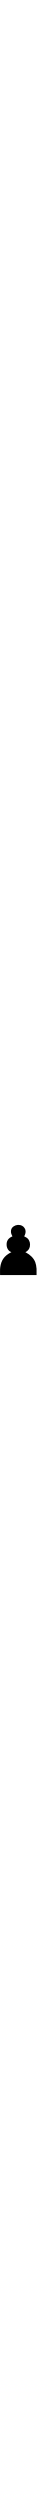
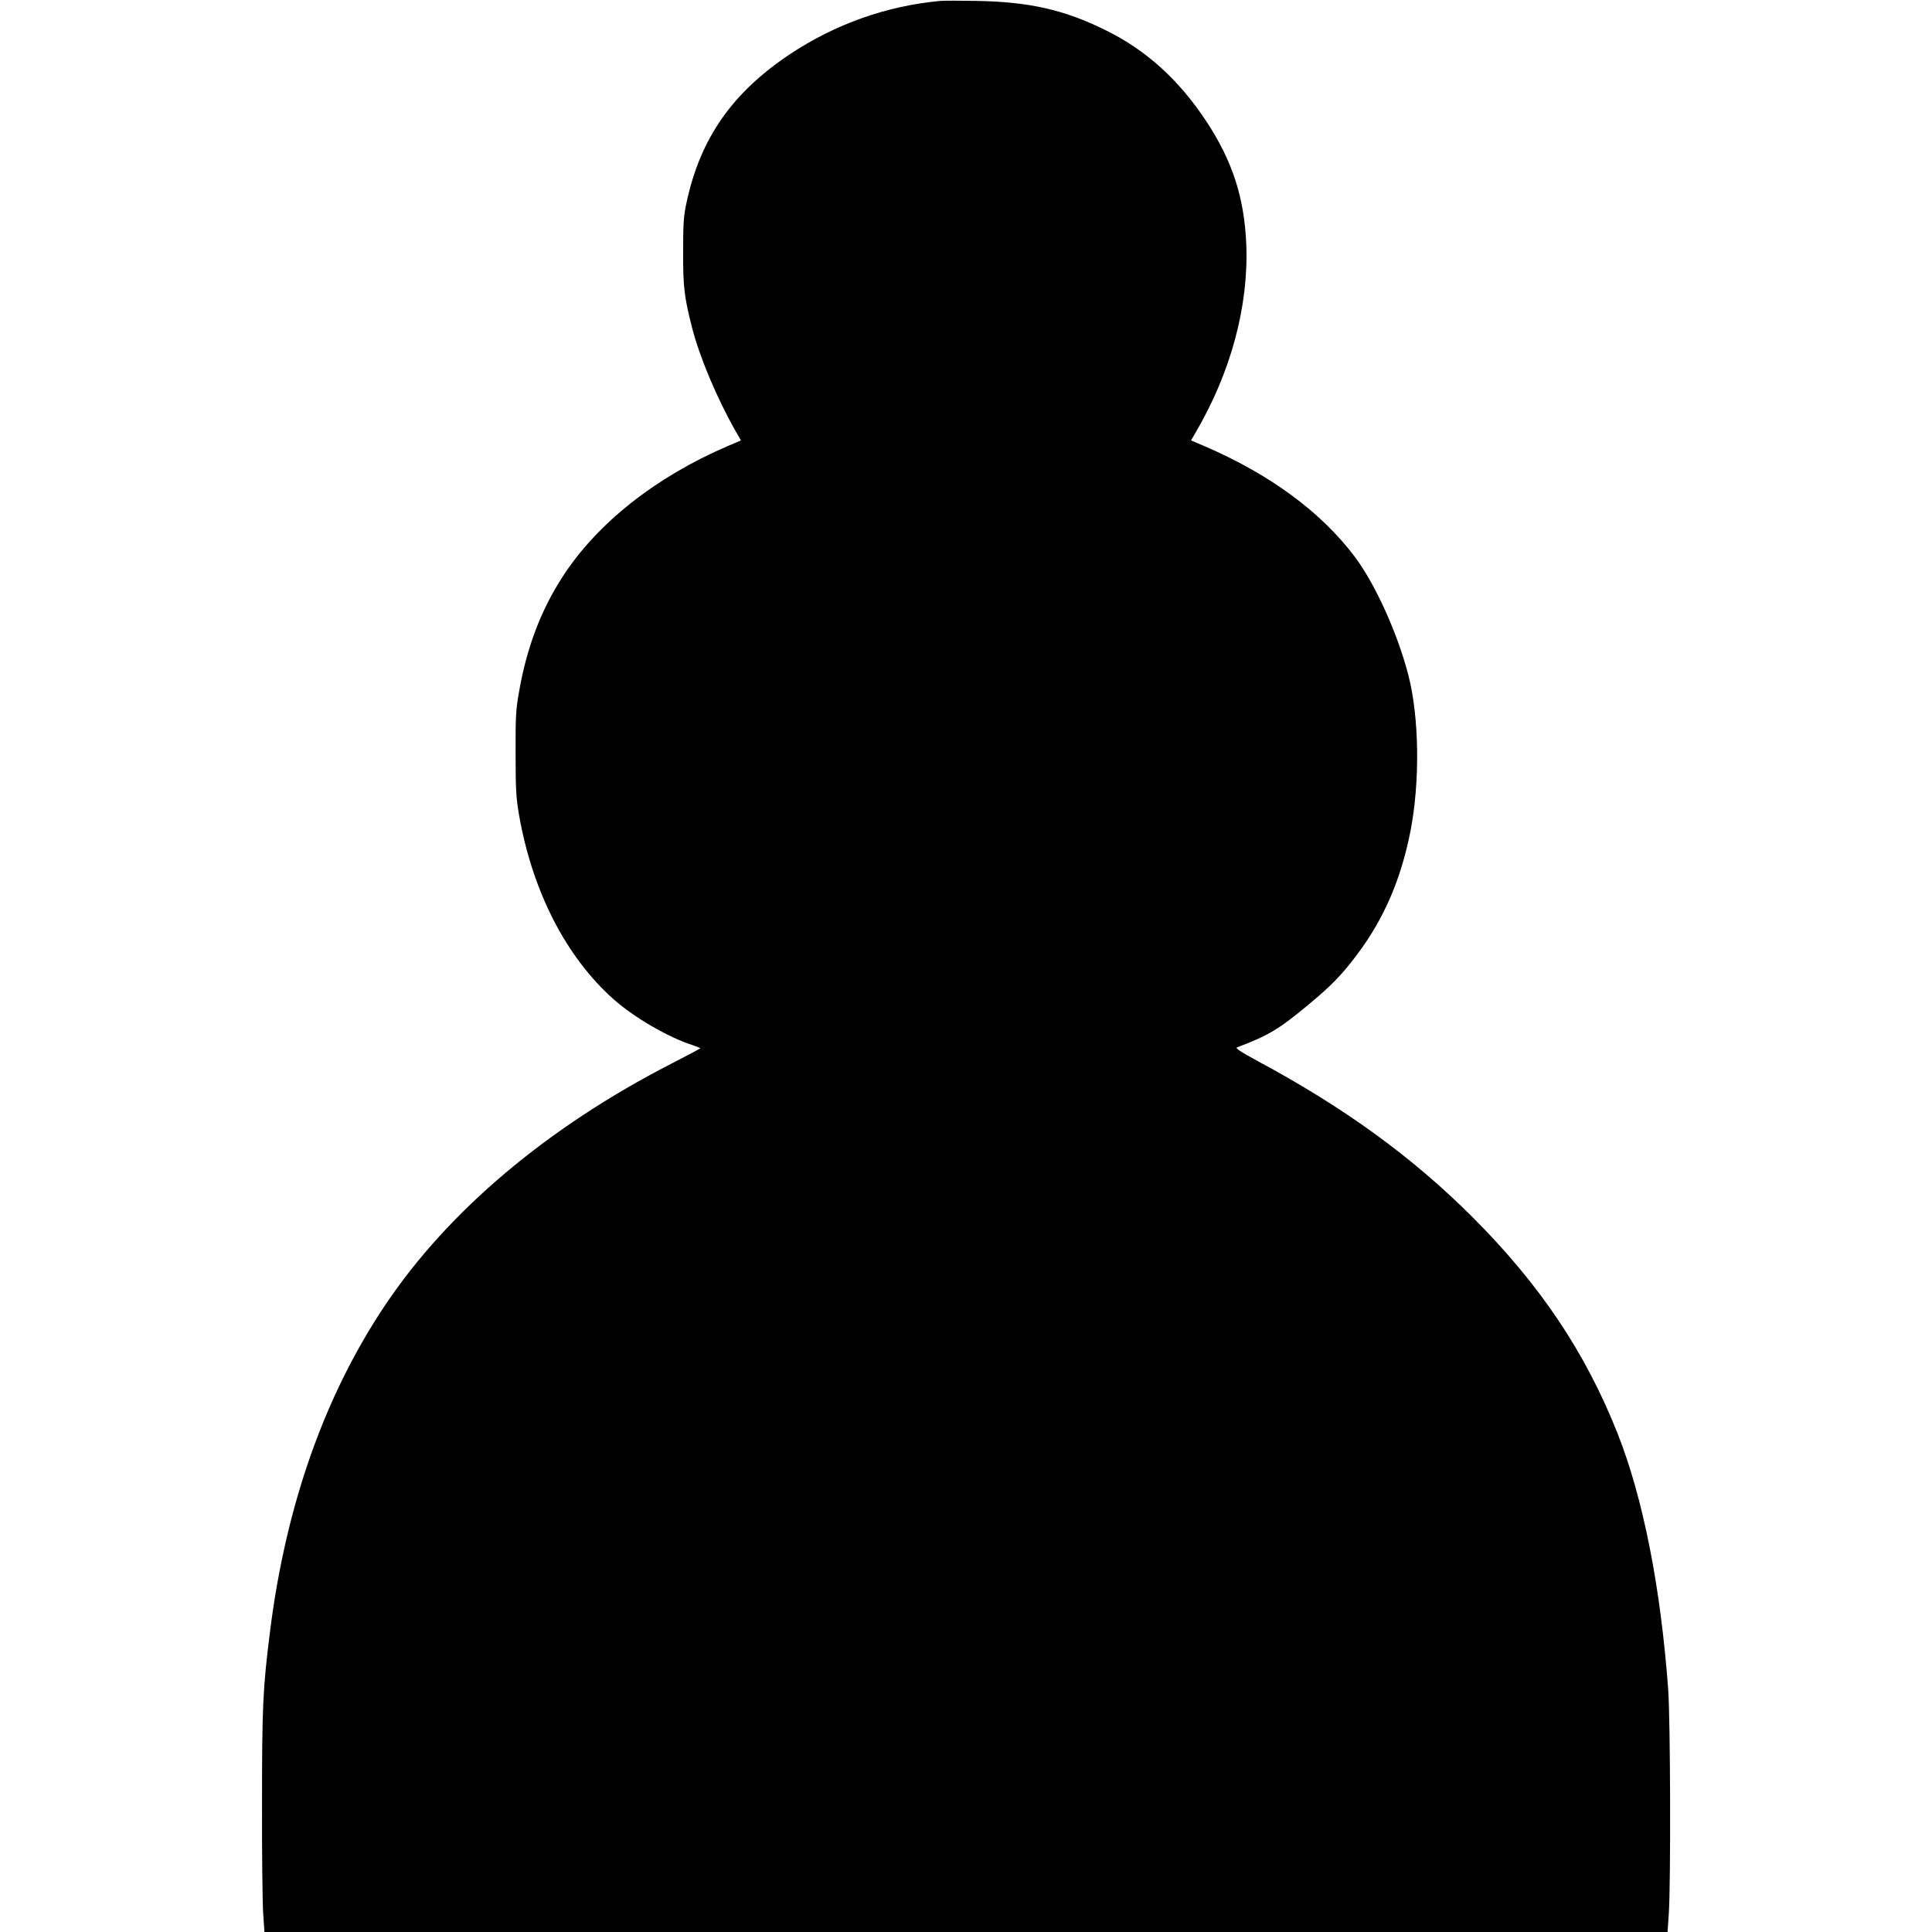
- <svg xmlns="http://www.w3.org/2000/svg" version="1.0" width="25px" height="1280pt" viewBox="0 0 934 1280" preserveAspectRatio="xMidYMid meet">
+ <svg xmlns="http://www.w3.org/2000/svg" version="1.0" width="25px" height="25px" viewBox="0 0 934 1280" preserveAspectRatio="xMidYMid meet">
  <g transform="translate(0,1280) scale(0.1,-0.1)" fill="#000000" stroke="none">
    <path d="M4500 12794 c-357 -33 -696 -154 -995 -352 -384 -256 -595 -558 -686 -982 -20 -90 -23 -136 -23 -325 -1 -234 7 -303 60 -509 49 -192 167 -471 288 -683 l35 -61 -87 -37 c-477 -205 -864 -510 -1094 -865 -144 -222 -239 -471 -290 -768 -20 -111 -23 -163 -22 -402 0 -239 3 -292 22 -405 88 -509 312 -946 629 -1227 134 -119 361 -251 521 -302 28 -10 52 -19 52 -21 0 -2 -87 -48 -192 -102 -823 -423 -1477 -975 -1895 -1598 -401 -598 -657 -1322 -763 -2155 -49 -390 -54 -503 -54 -1150 -1 -338 3 -668 8 -733 l8 -117 4648 0 4648 0 8 118 c14 196 11 1295 -4 1492 -50 677 -166 1264 -334 1690 -212 537 -514 988 -962 1436 -398 398 -850 726 -1418 1031 -123 67 -156 89 -142 94 207 78 277 120 473 283 150 124 223 199 326 337 175 234 287 495 349 809 65 330 59 761 -14 1040 -72 277 -219 601 -354 781 -224 298 -565 548 -998 734 l-87 37 30 52 c234 399 352 838 336 1246 -13 310 -91 552 -264 815 -182 276 -398 472 -668 605 -273 135 -505 188 -855 194 -107 2 -215 2 -240 0z" />
  </g>
</svg>
